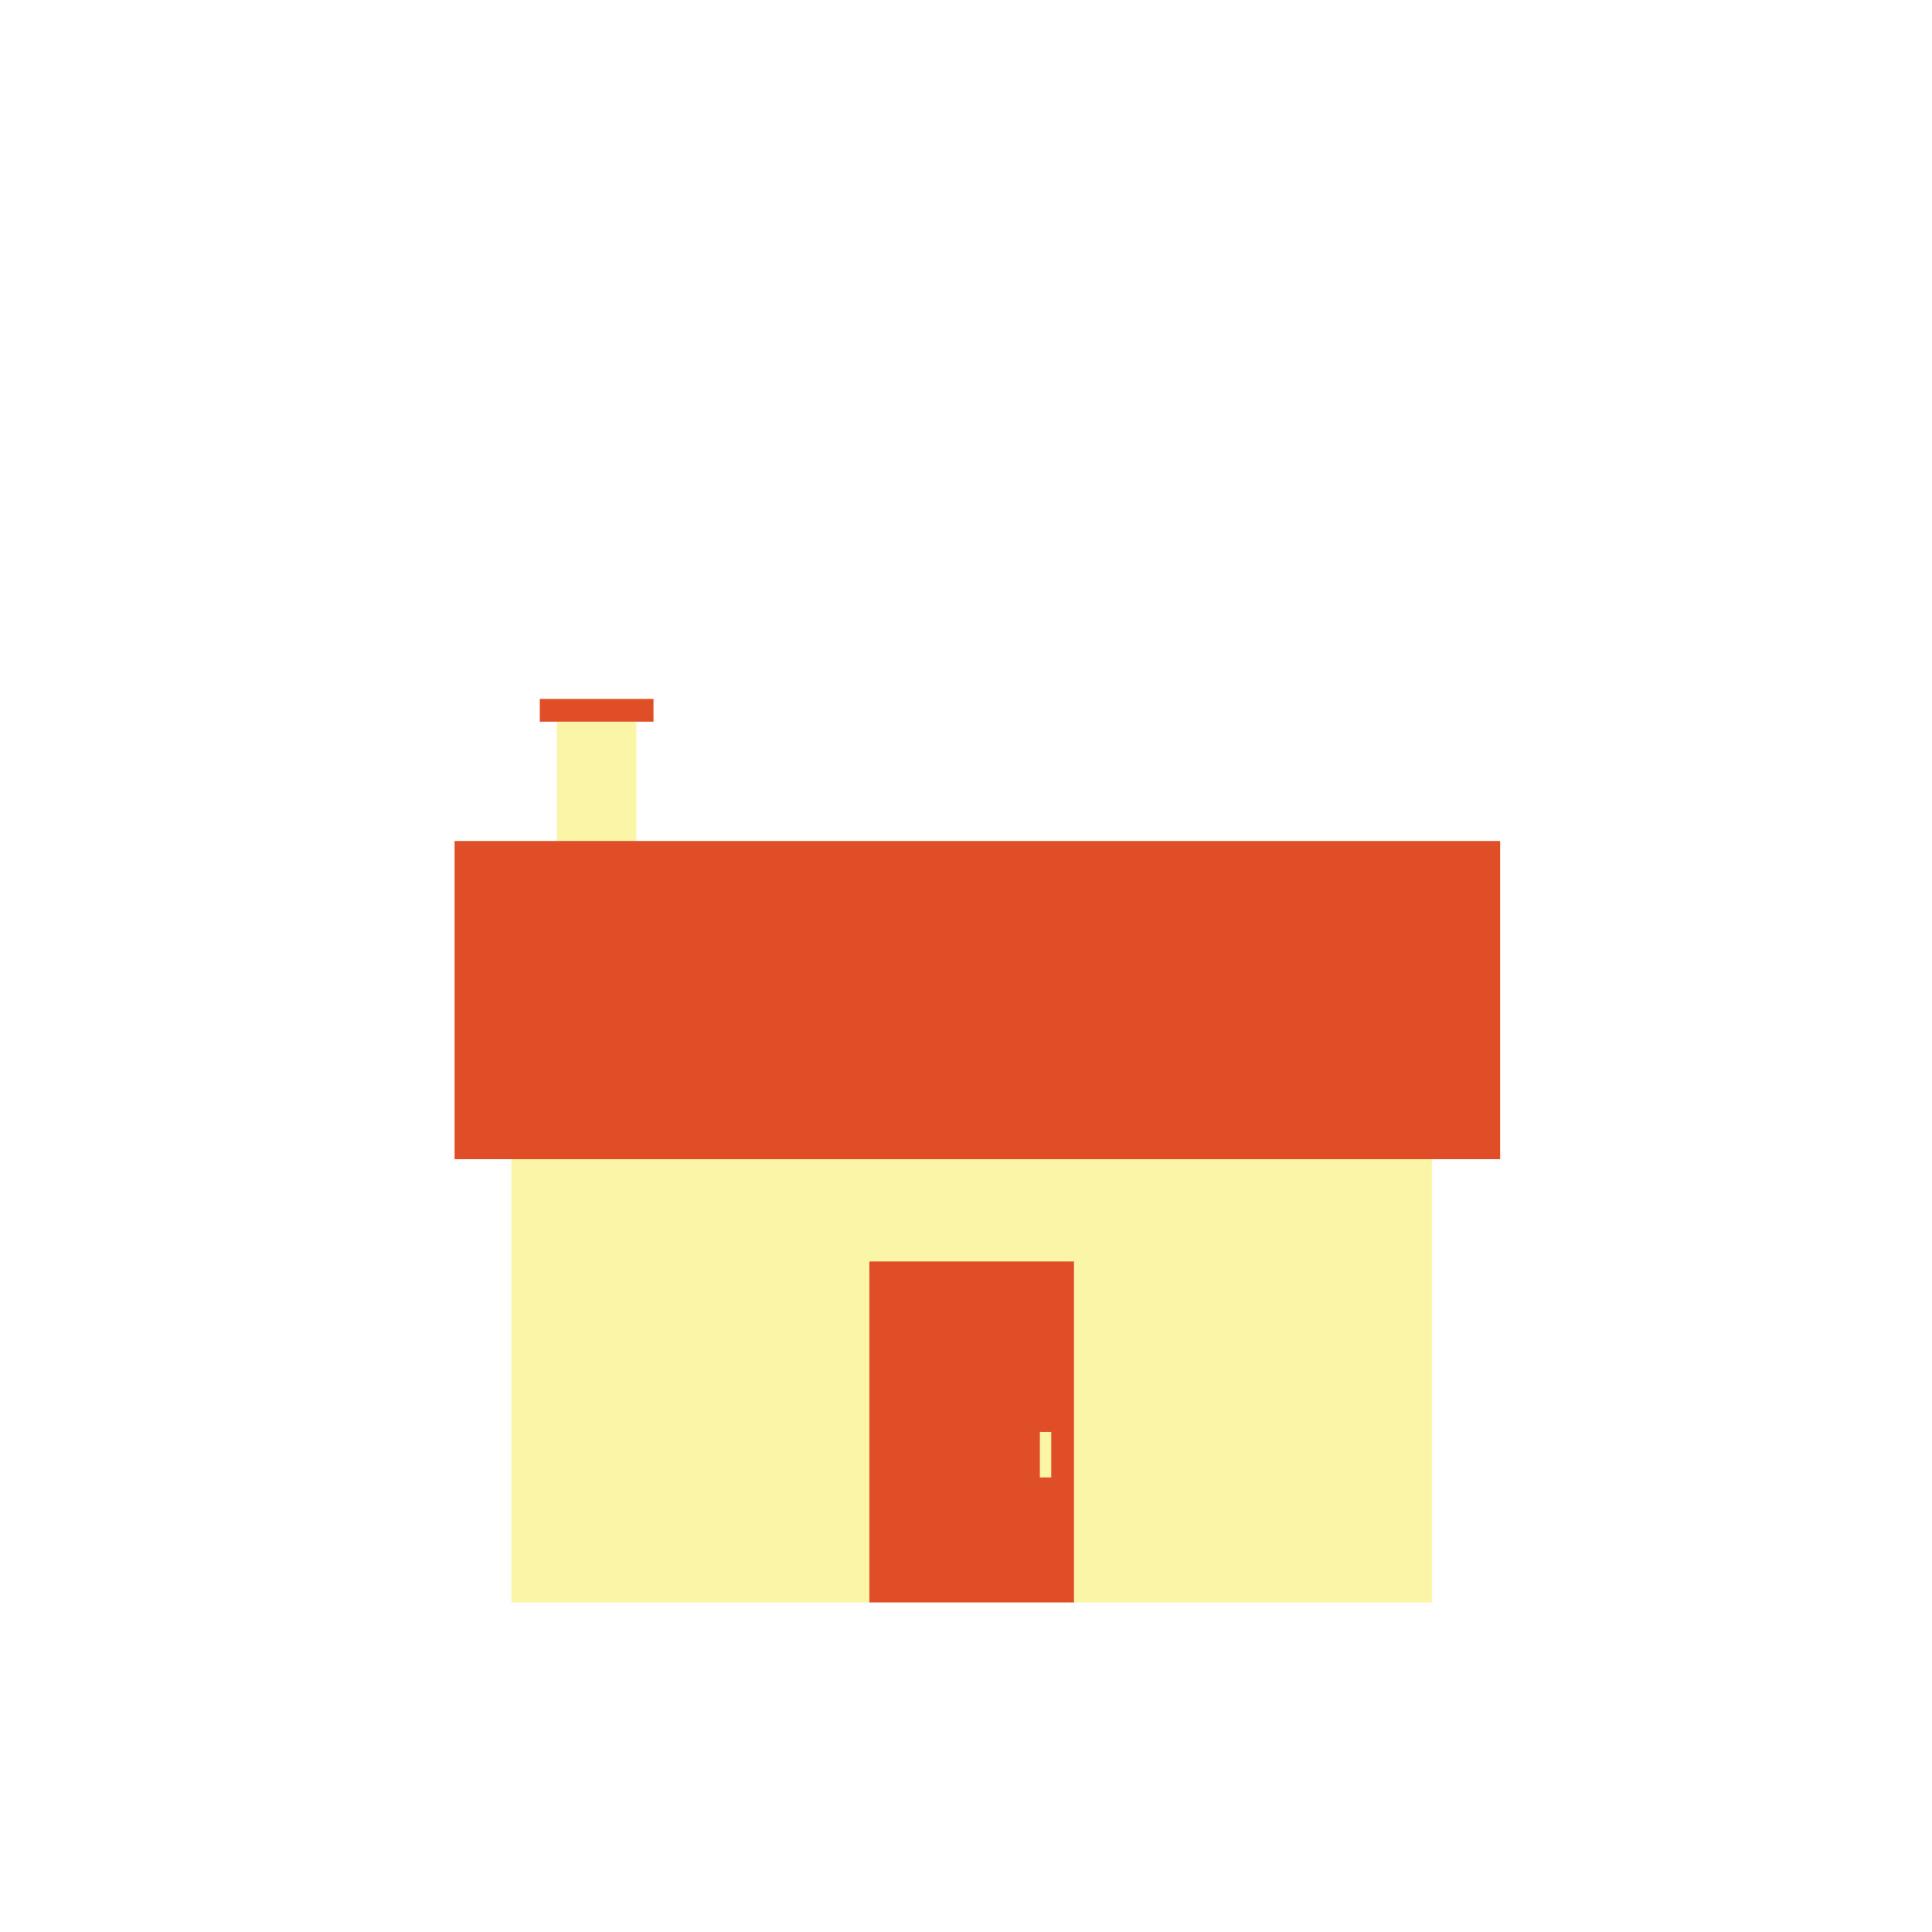
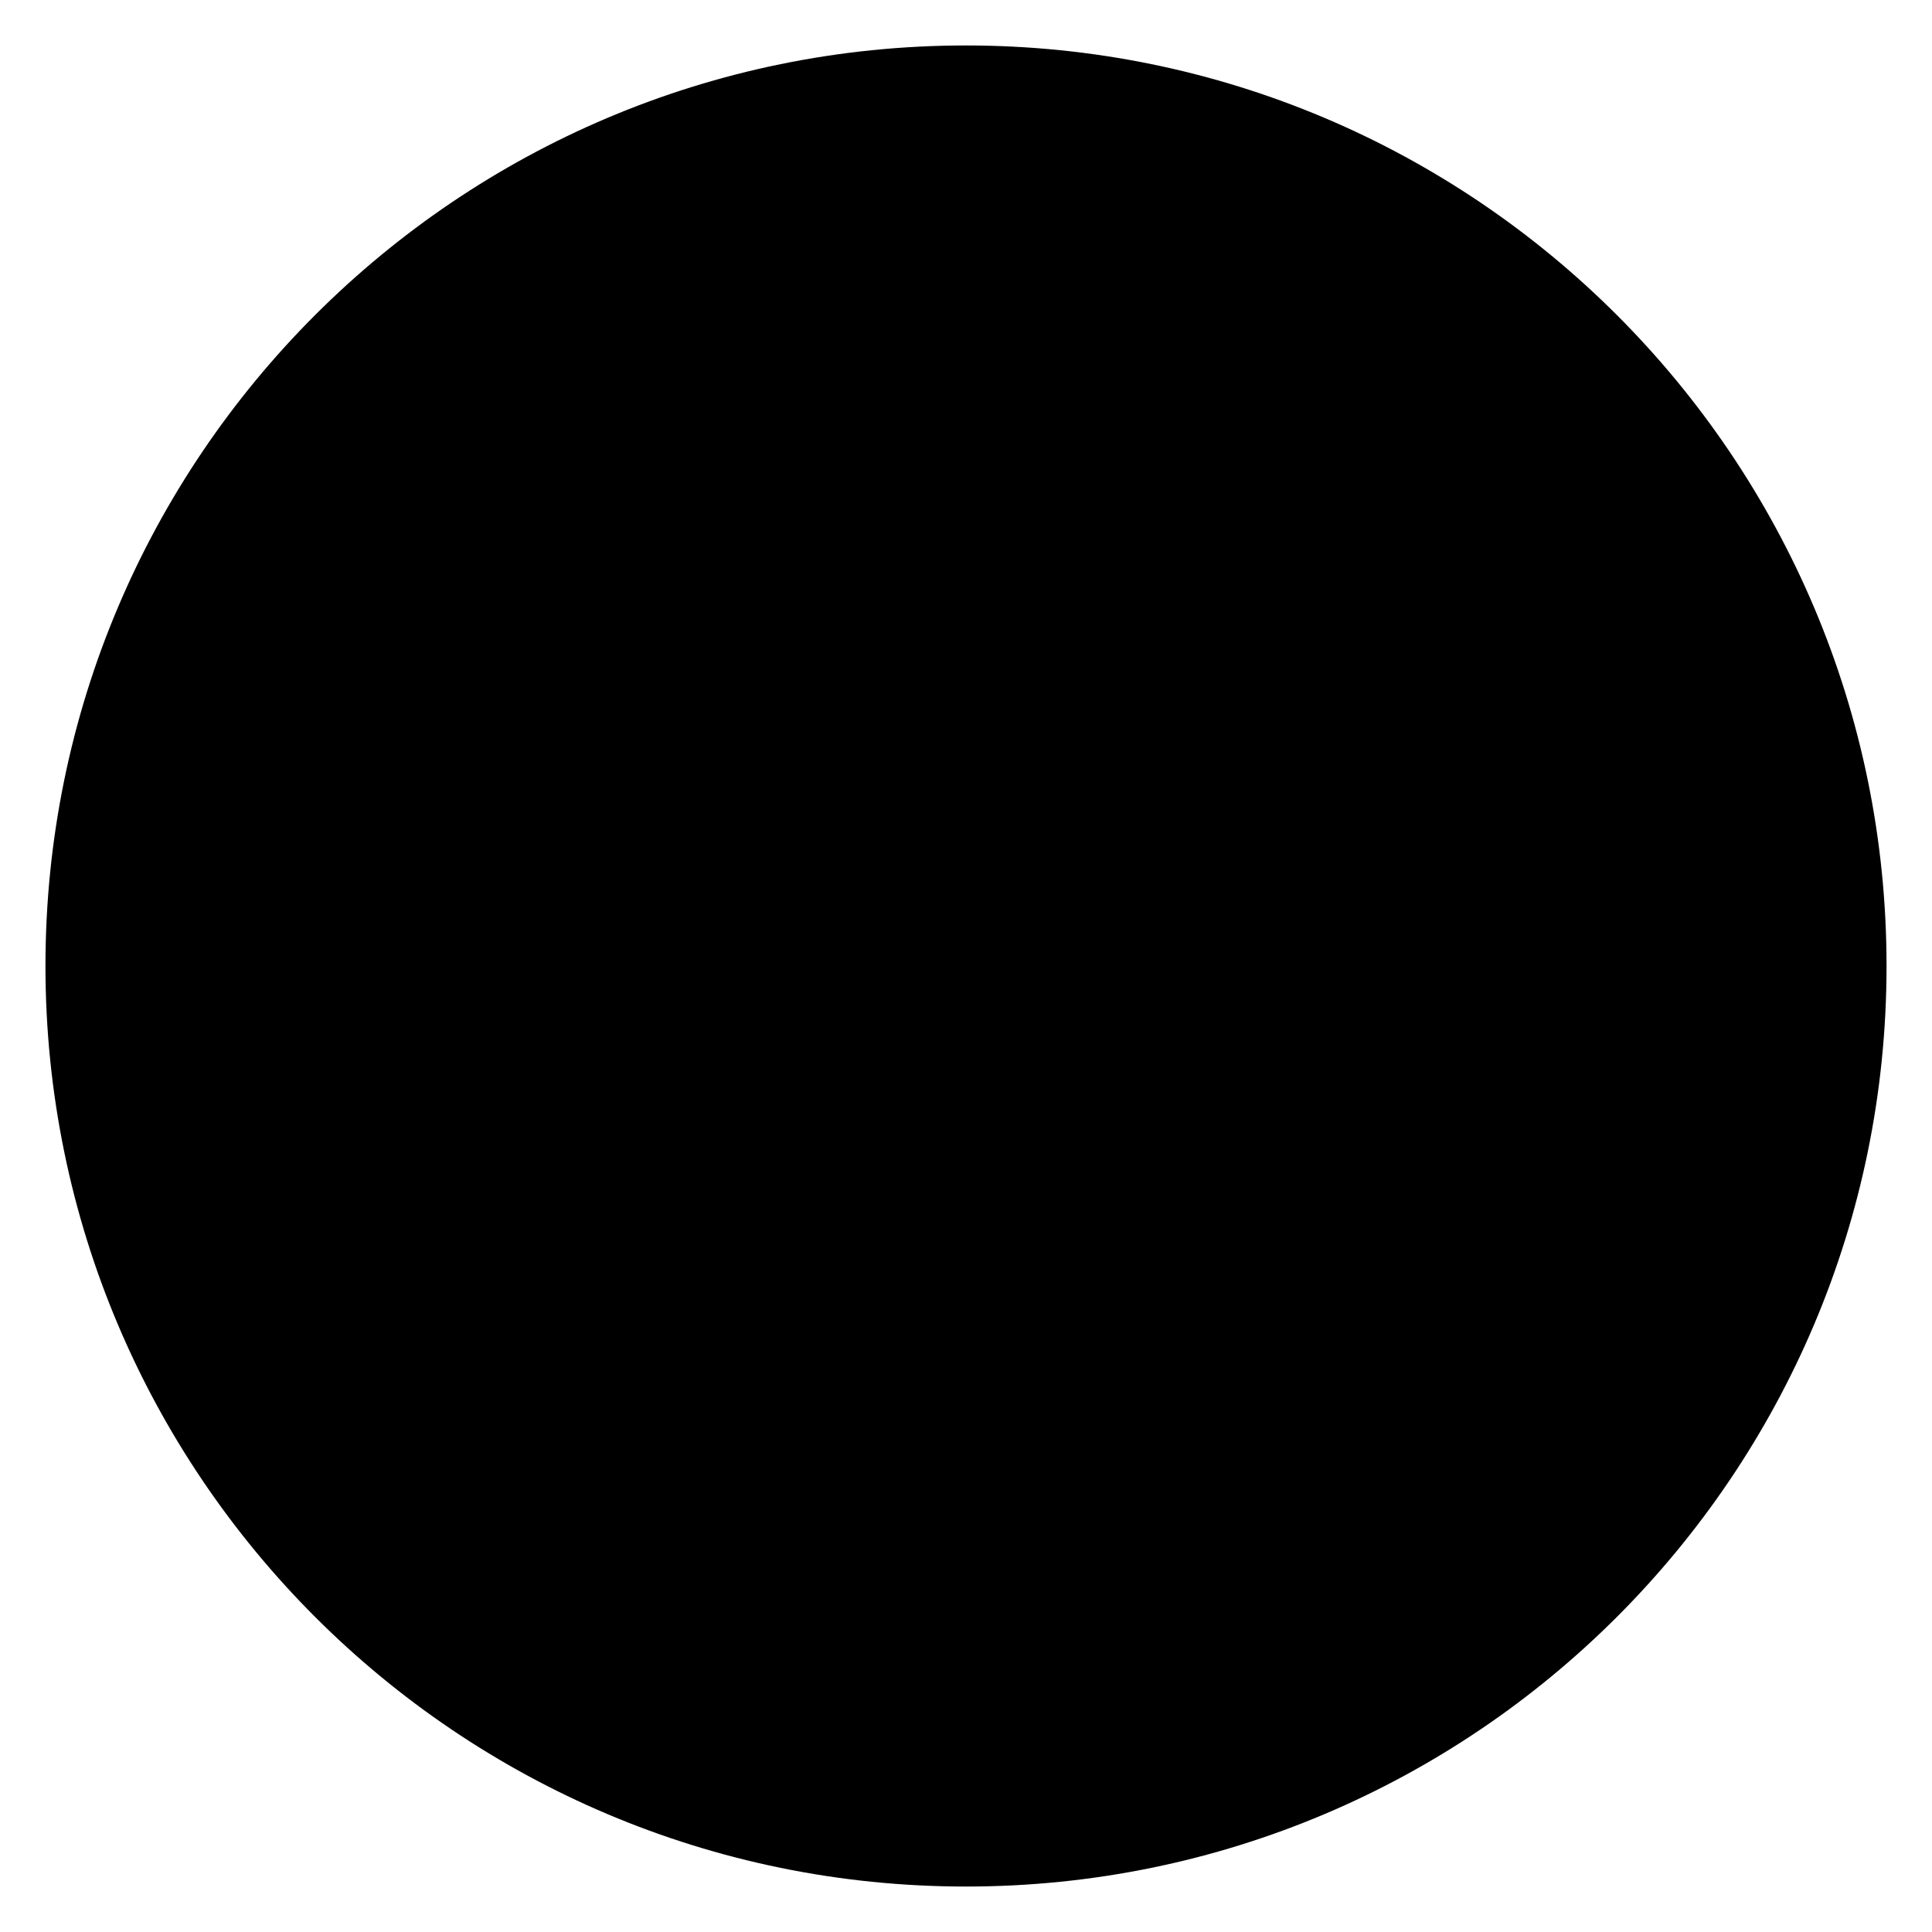
<svg xmlns="http://www.w3.org/2000/svg" version="1.1" height="340" width="340" style="background-color:#F6F7F7;">
-   <rect height="21" width="14" fill="#FBF6A7" x="98" y="127" />
-   <rect height="4" width="20" fill="#E04E27" x="95" y="123" />
-   <rect height="84" width="162" fill="#FBF6A7" x="90" y="198" />
-   <rect height="56" width="184" fill="#E04E27" x="80" y="148" />
-   <rect height="60" width="36" fill="#E04E27" x="153" y="222" />
-   <rect height="8" width="2" fill="#FBF6A7" x="183" y="252" />
+   <circle cx="170" cy="170" r="162" class="background-circle" />
+   <rect x="98" y="127" class="chimney" />
+   <rect x="95" y="123" class="chimney-topper" />
+   <rect x="90" y="198" class="body" />
+   <rect x="80" y="148" class="roof" />
+   <rect x="153" y="222" class="door" />
+   <rect x="153" y="218" rx="5" ry="5" class="door" />
+   <rect x="183" y="252" class="door-knob" />
+   <line x1="228" y1="267" x2="228" y2="282" />
+   <circle r="6" cx="228" cy="267" />
+   <circle r="2" cx="231" cy="266" />
+   <text x="82" y="100">HOME</text>
</svg>
